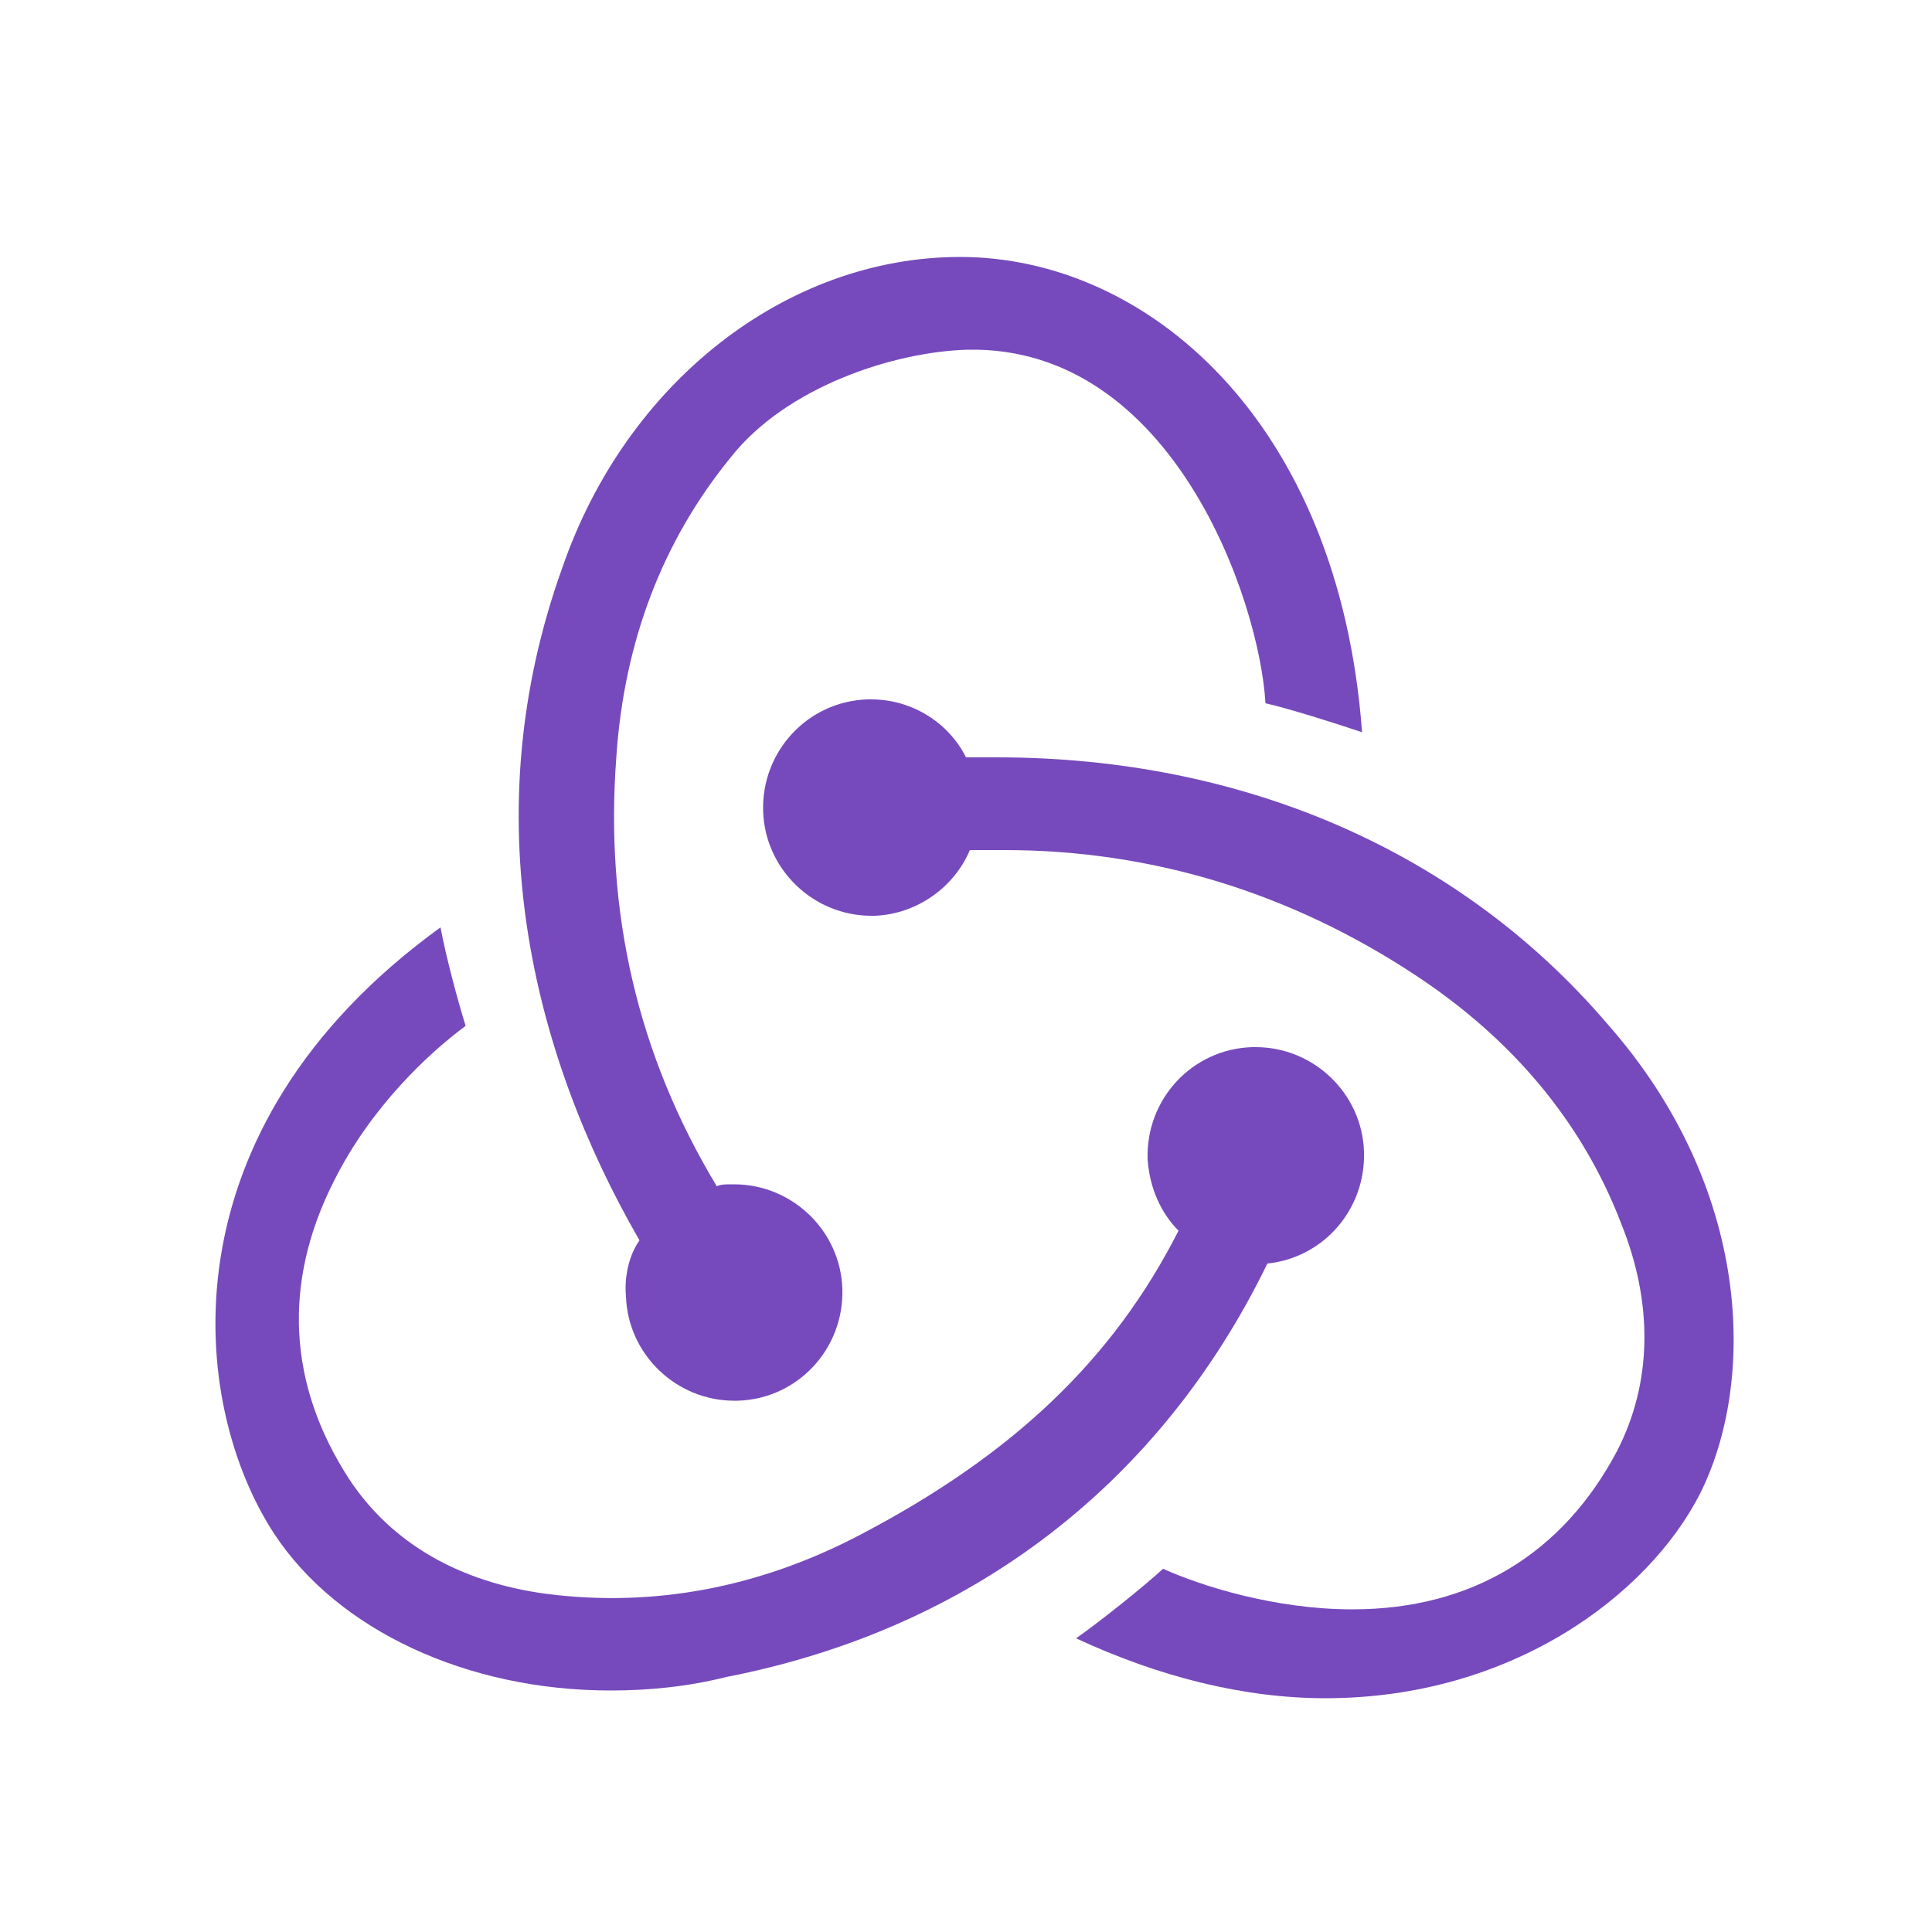
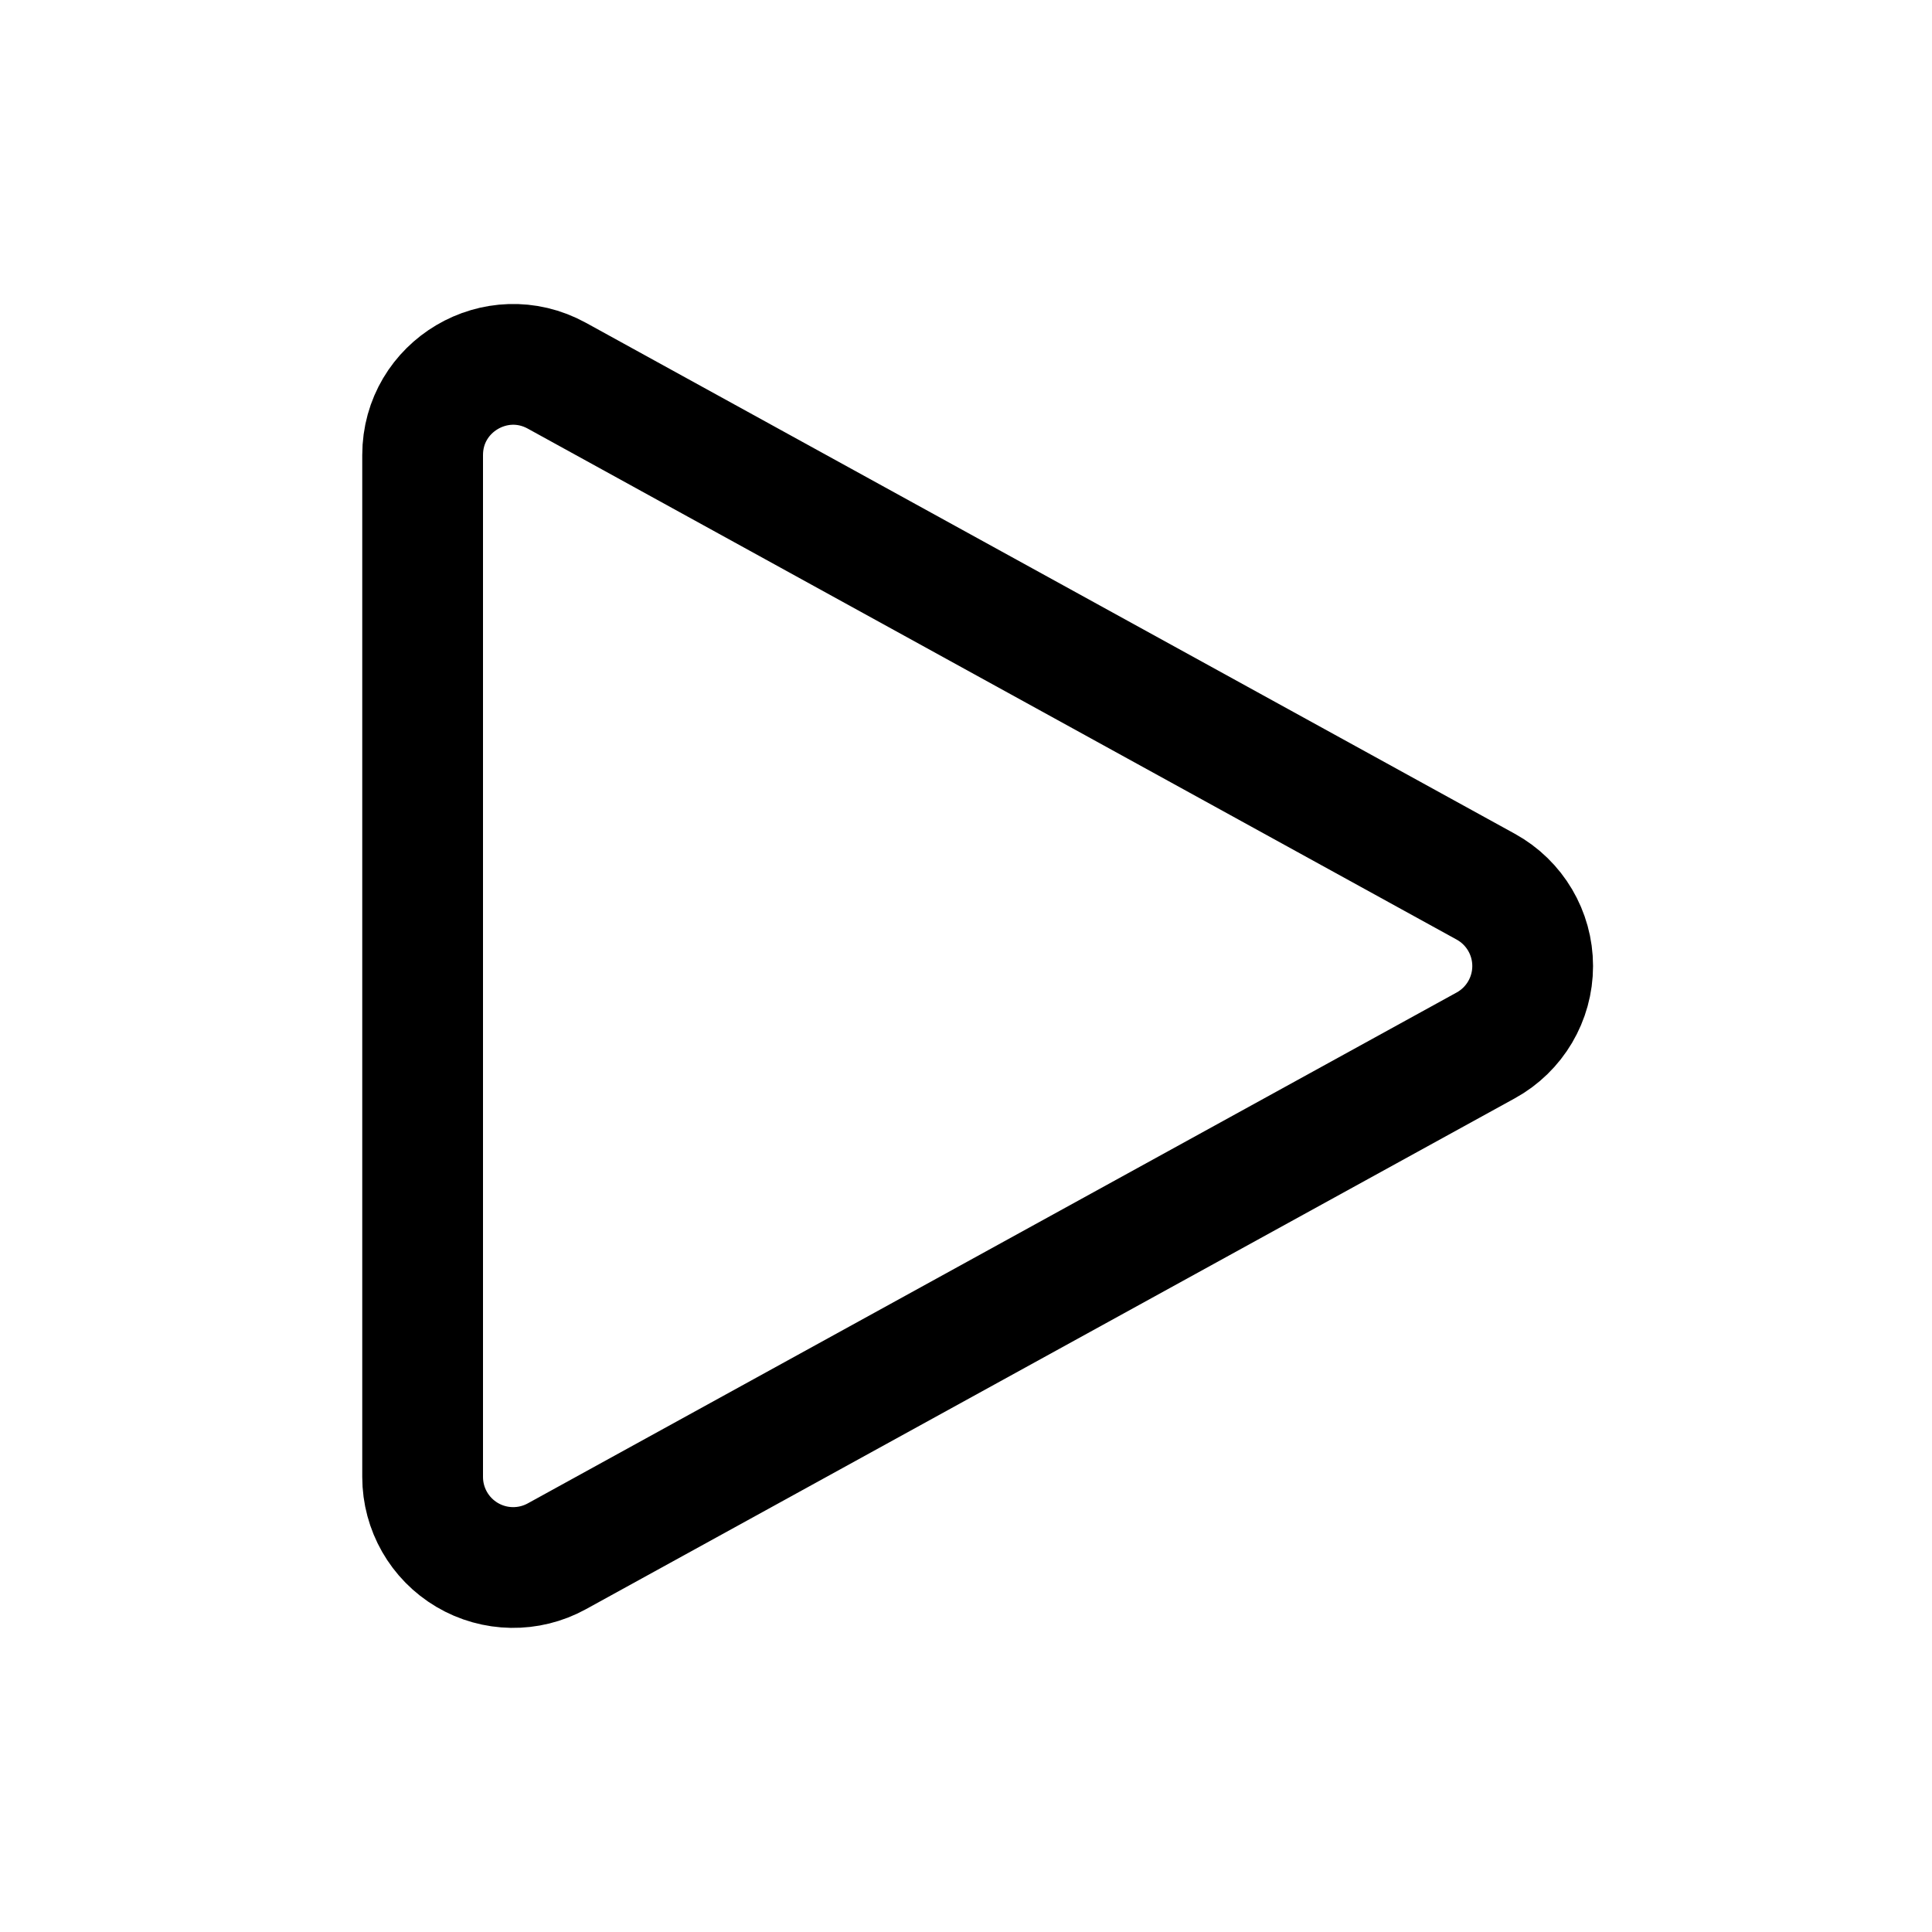
- <svg xmlns="http://www.w3.org/2000/svg" viewBox="0 0 100 100">
-   <g fill="#764ABC">
-     <path d="M65.6 65.4c2.9-.3 5.1-2.8 5-5.8-.1-3-2.6-5.4-5.6-5.4h-.2c-3.1.1-5.5 2.7-5.4 5.8.1 1.5.7 2.8 1.6 3.7-3.4 6.7-8.6 11.6-16.4 15.7-5.3 2.8-10.8 3.8-16.3 3.1-4.5-.6-8-2.6-10.2-5.9-3.2-4.9-3.5-10.2-.8-15.5 1.9-3.8 4.9-6.6 6.8-8-.4-1.3-1-3.5-1.3-5.1-14.5 10.5-13 24.7-8.6 31.4 3.3 5 10 8.1 17.4 8.1 2 0 4-.2 6-.7 12.8-2.5 22.5-10.1 28-21.4z" />
-     <path d="M83.2 53c-7.6-8.9-18.8-13.8-31.6-13.8H50c-.9-1.8-2.8-3-4.9-3h-.2c-3.1.1-5.5 2.7-5.4 5.8.1 3 2.6 5.4 5.6 5.4h.2c2.2-.1 4.1-1.5 4.9-3.4H52c7.6 0 14.8 2.2 21.3 6.5 5 3.3 8.6 7.6 10.6 12.8 1.7 4.2 1.6 8.3-.2 11.8-2.8 5.3-7.5 8.2-13.7 8.2-4 0-7.8-1.2-9.8-2.1-1.1 1-3.1 2.6-4.5 3.6 4.3 2 8.7 3.1 12.9 3.1 9.6 0 16.7-5.3 19.4-10.6 2.9-5.8 2.7-15.8-4.8-24.3z" />
-     <path d="M32.4 67.1c.1 3 2.6 5.4 5.6 5.4h.2c3.1-.1 5.5-2.7 5.4-5.8-.1-3-2.6-5.4-5.6-5.4h-.2c-.2 0-.5 0-.7.1-4.1-6.8-5.8-14.2-5.2-22.2.4-6 2.4-11.2 5.9-15.5 2.9-3.7 8.5-5.5 12.3-5.6 10.6-.2 15.1 13 15.4 18.3 1.3.3 3.5 1 5 1.5-1.2-16.2-11.2-24.6-20.8-24.6-9 0-17.3 6.5-20.6 16.1-4.6 12.8-1.6 25.1 4 34.8-.5.7-.8 1.8-.7 2.9z" />
-   </g>
+ <svg xmlns="http://www.w3.org/2000/svg" fill="none" viewBox="0 0 24 24" stroke-width="1.5" stroke="currentColor" class="w-6 h-6">
+   <path stroke-linecap="round" stroke-linejoin="round" d="M5.25 5.653c0-.856.917-1.398 1.667-.986l11.54 6.348a1.125 1.125 0 010 1.971l-11.54 6.347a1.125 1.125 0 01-1.667-.985V5.653z" />
</svg>
